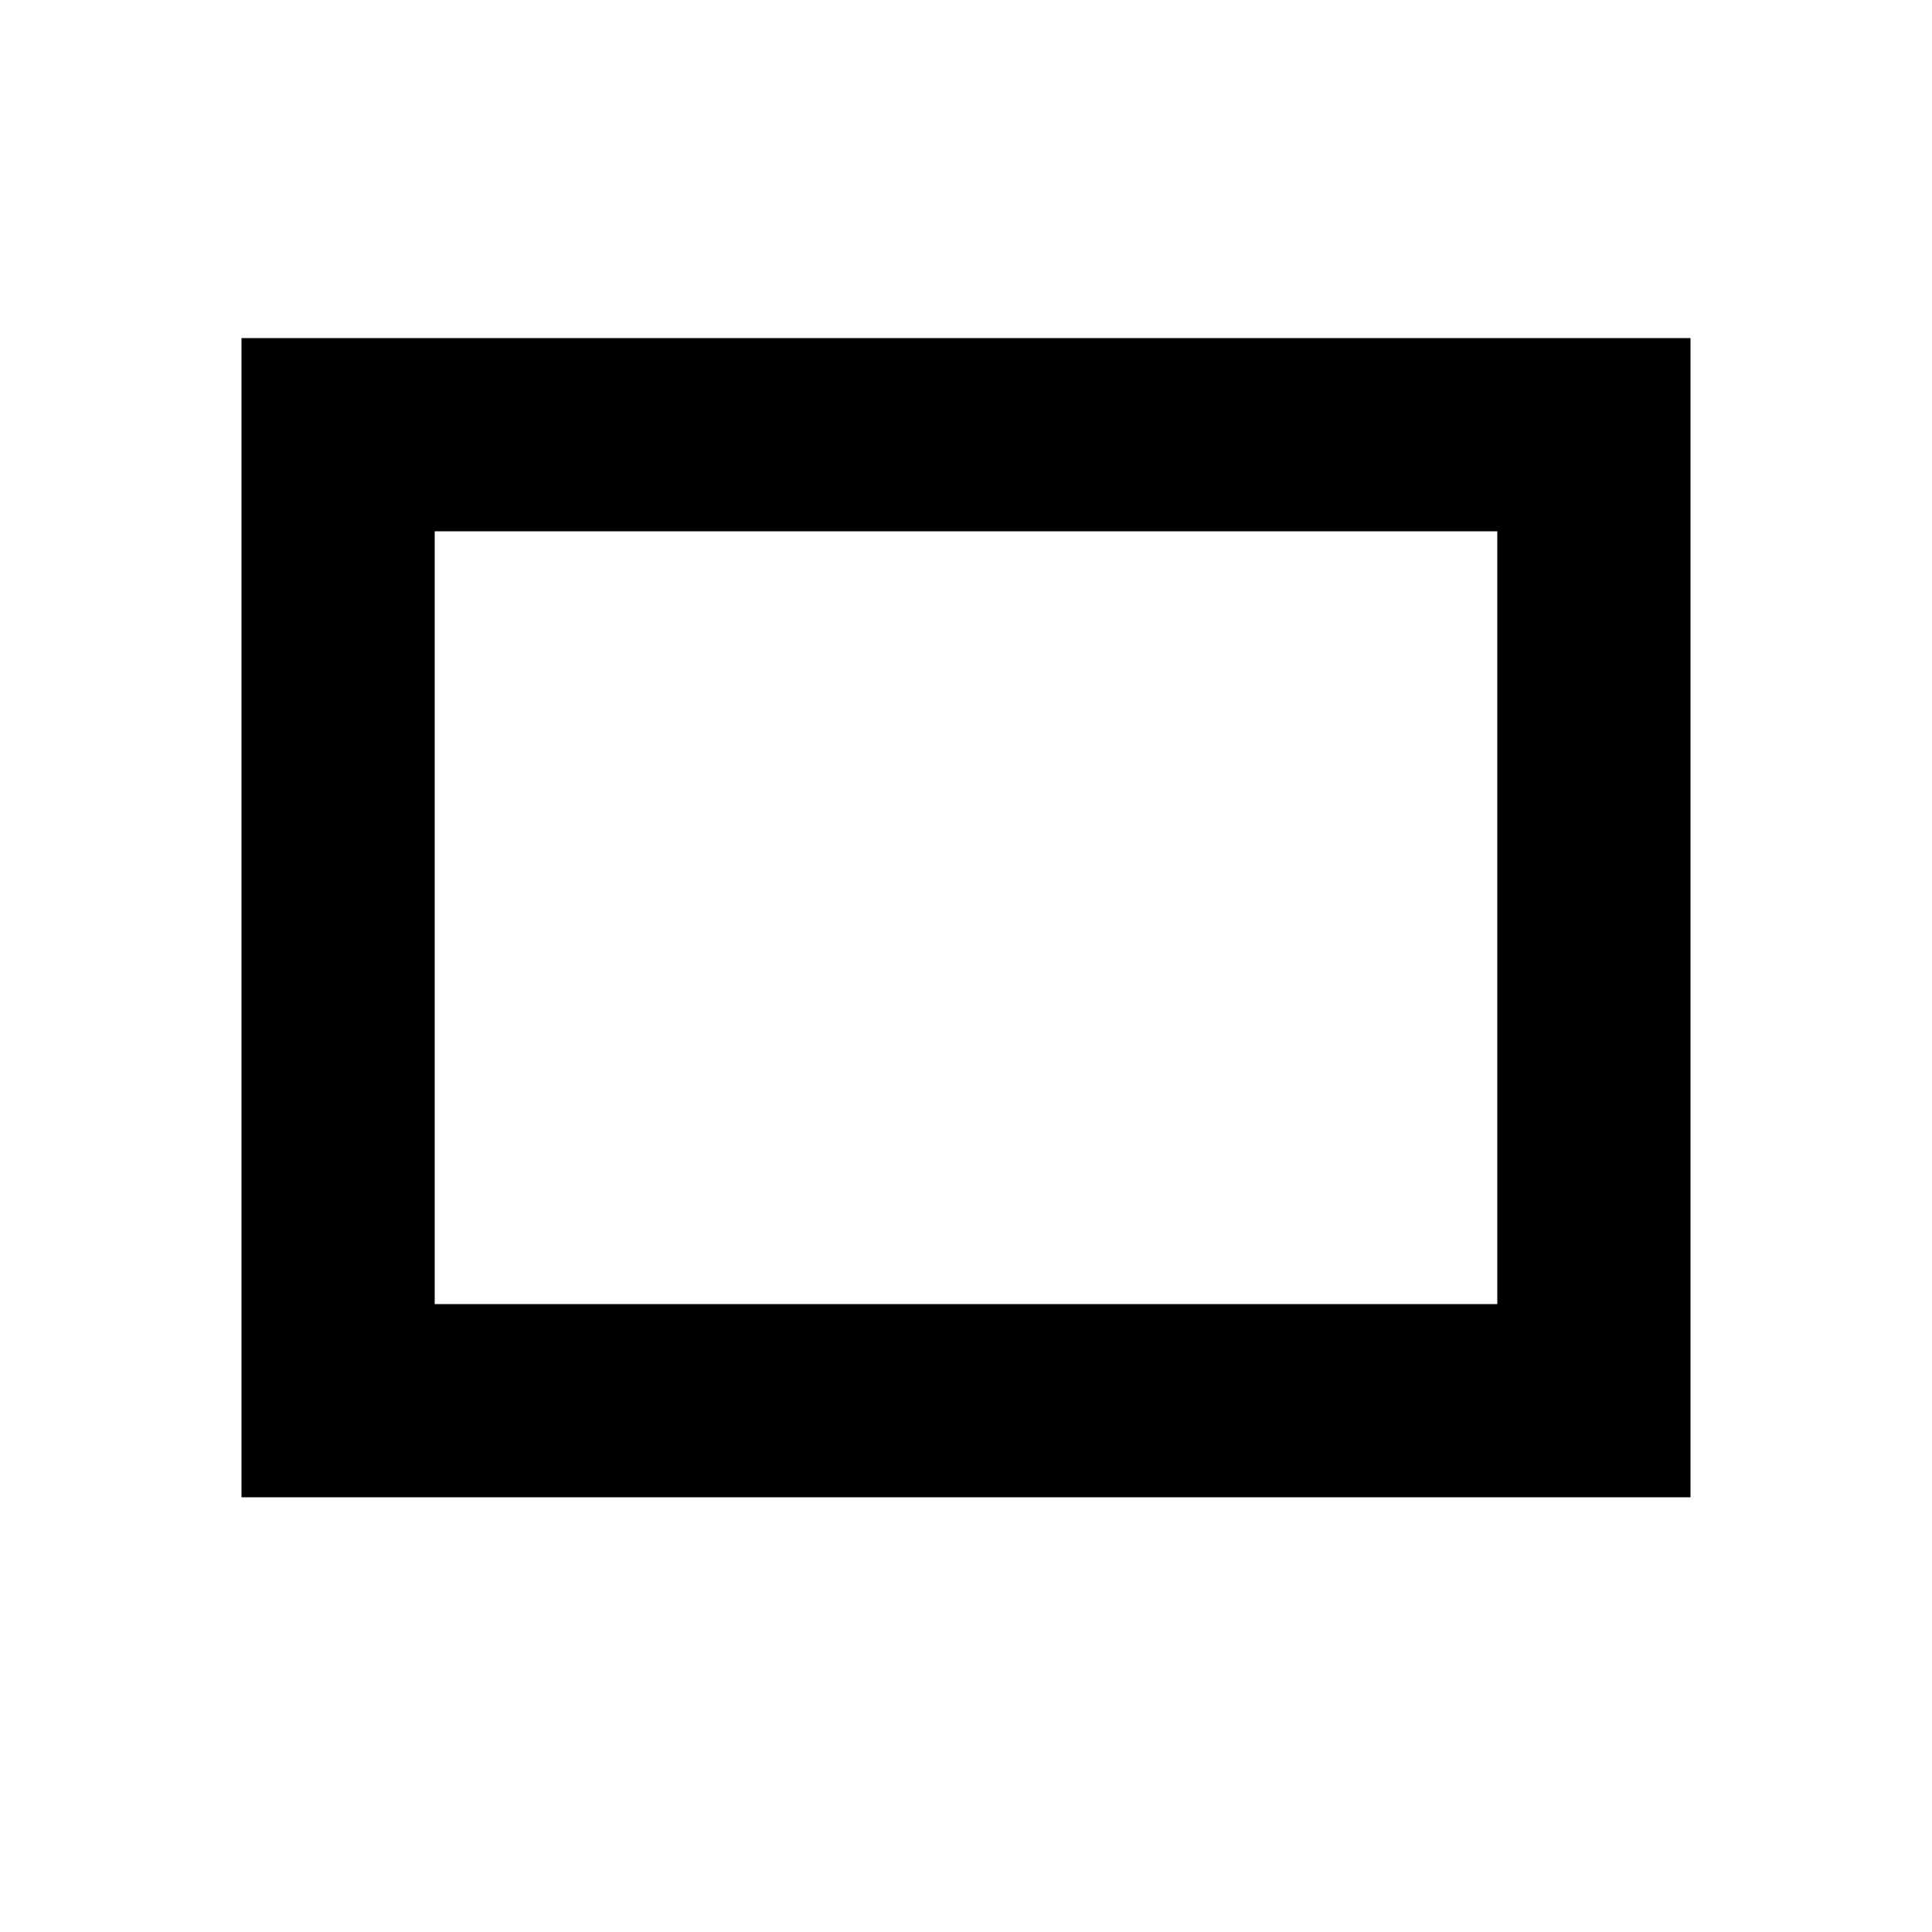
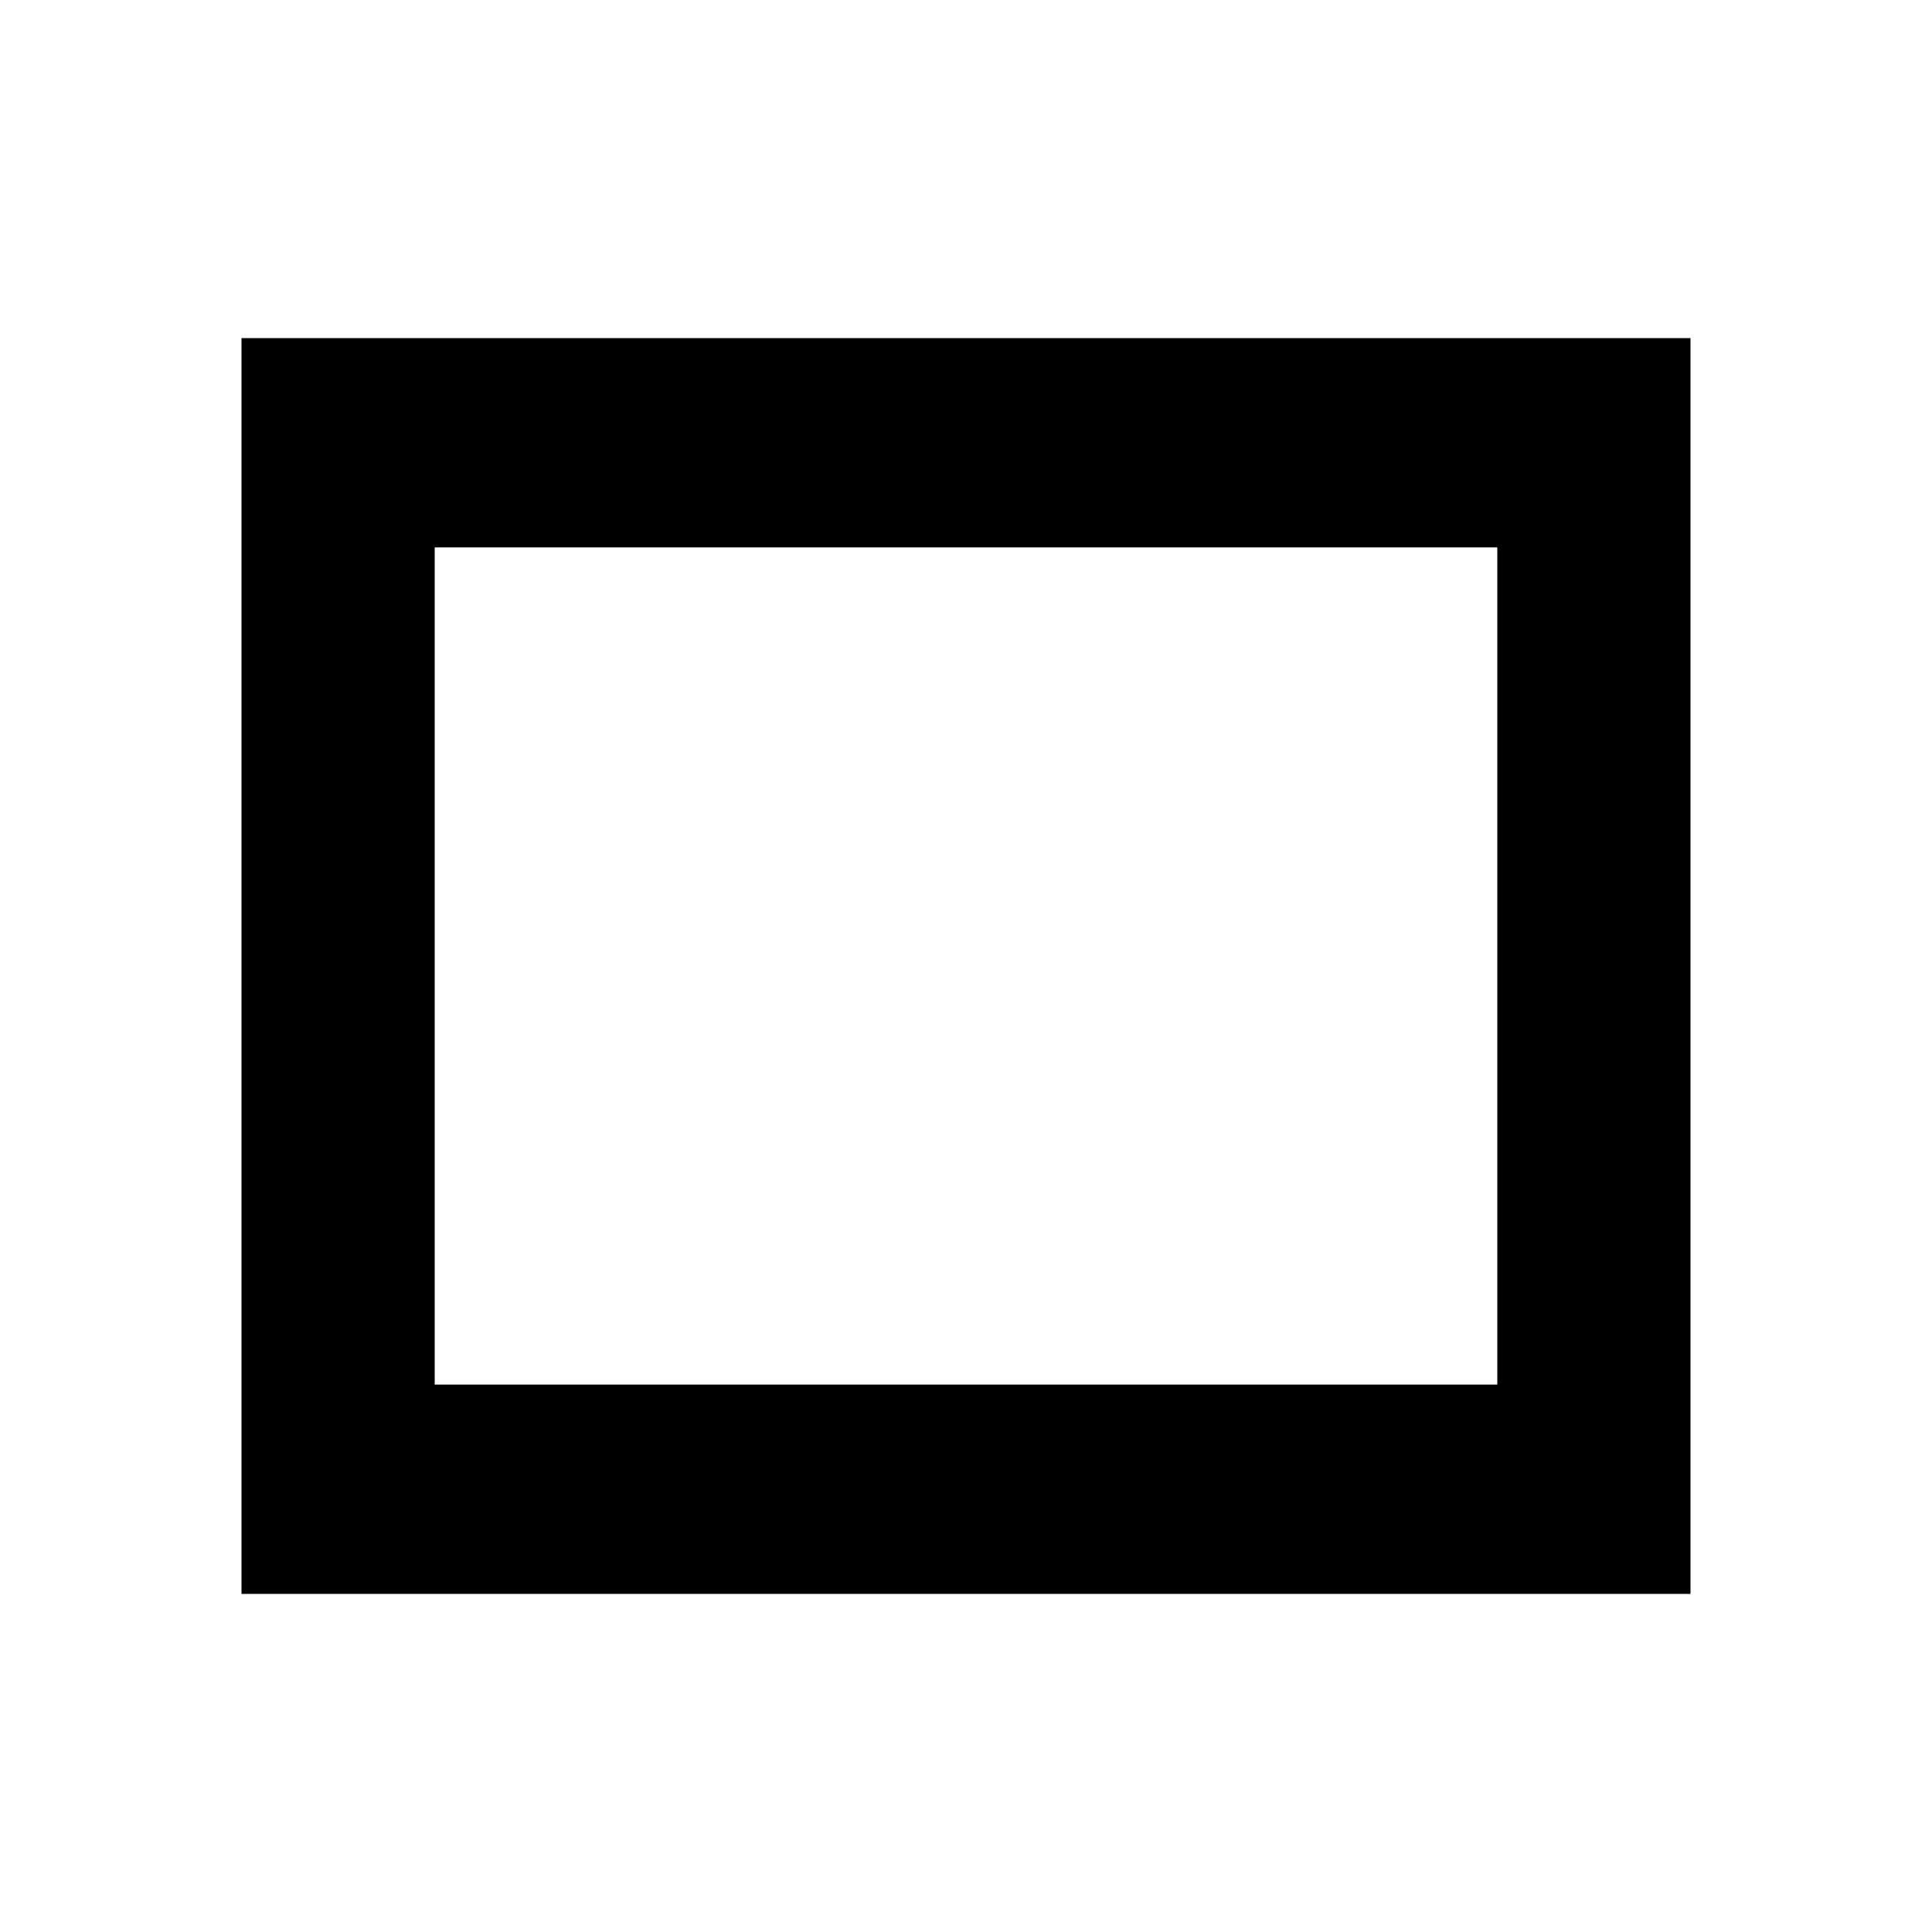
- <svg xmlns="http://www.w3.org/2000/svg" width="100" height="100" viewBox="0 0 100 100" id="svg2" version="1.1">
+ <svg xmlns="http://www.w3.org/2000/svg" version="1.1" id="svg2" viewBox="0 0 100 100" height="100" width="100">
  <defs id="defs4" />
-   <g id="layer1" transform="translate(0,-952.3622)">
-     <path style="fill:#000000;fill-opacity:1;stroke-width:0;stroke-miterlimit:4;stroke-dasharray:none" d="M 12.5 17.5 L 12.5 27.5 L 12.5 77.5 L 22.5 77.5 L 87.5 77.5 L 87.5 67.5 L 87.5 27.5 L 87.5 17.5 L 77.5 17.5 L 22.5 17.5 L 12.5 17.5 z M 22.5 27.5 L 77.5 27.5 L 77.5 67.5 L 22.5 67.5 L 22.5 27.5 z " transform="translate(0,952.3622)" id="rect4138-4" />
+   <g transform="translate(0,-952.3622)" id="layer1">
+     <path id="rect4138-4" d="m 12.5,969.862 0,10.833 0,54.167 10,0 65,0 0,-10.833 0,-43.333 0,-10.833 -10,0 -55,0 -10,0 z m 10,10.833 55,0 0,43.333 -55,0 0,-43.333 z" style="fill:#000000;fill-opacity:1;stroke-width:0;stroke-miterlimit:4;stroke-dasharray:none" />
  </g>
</svg>
